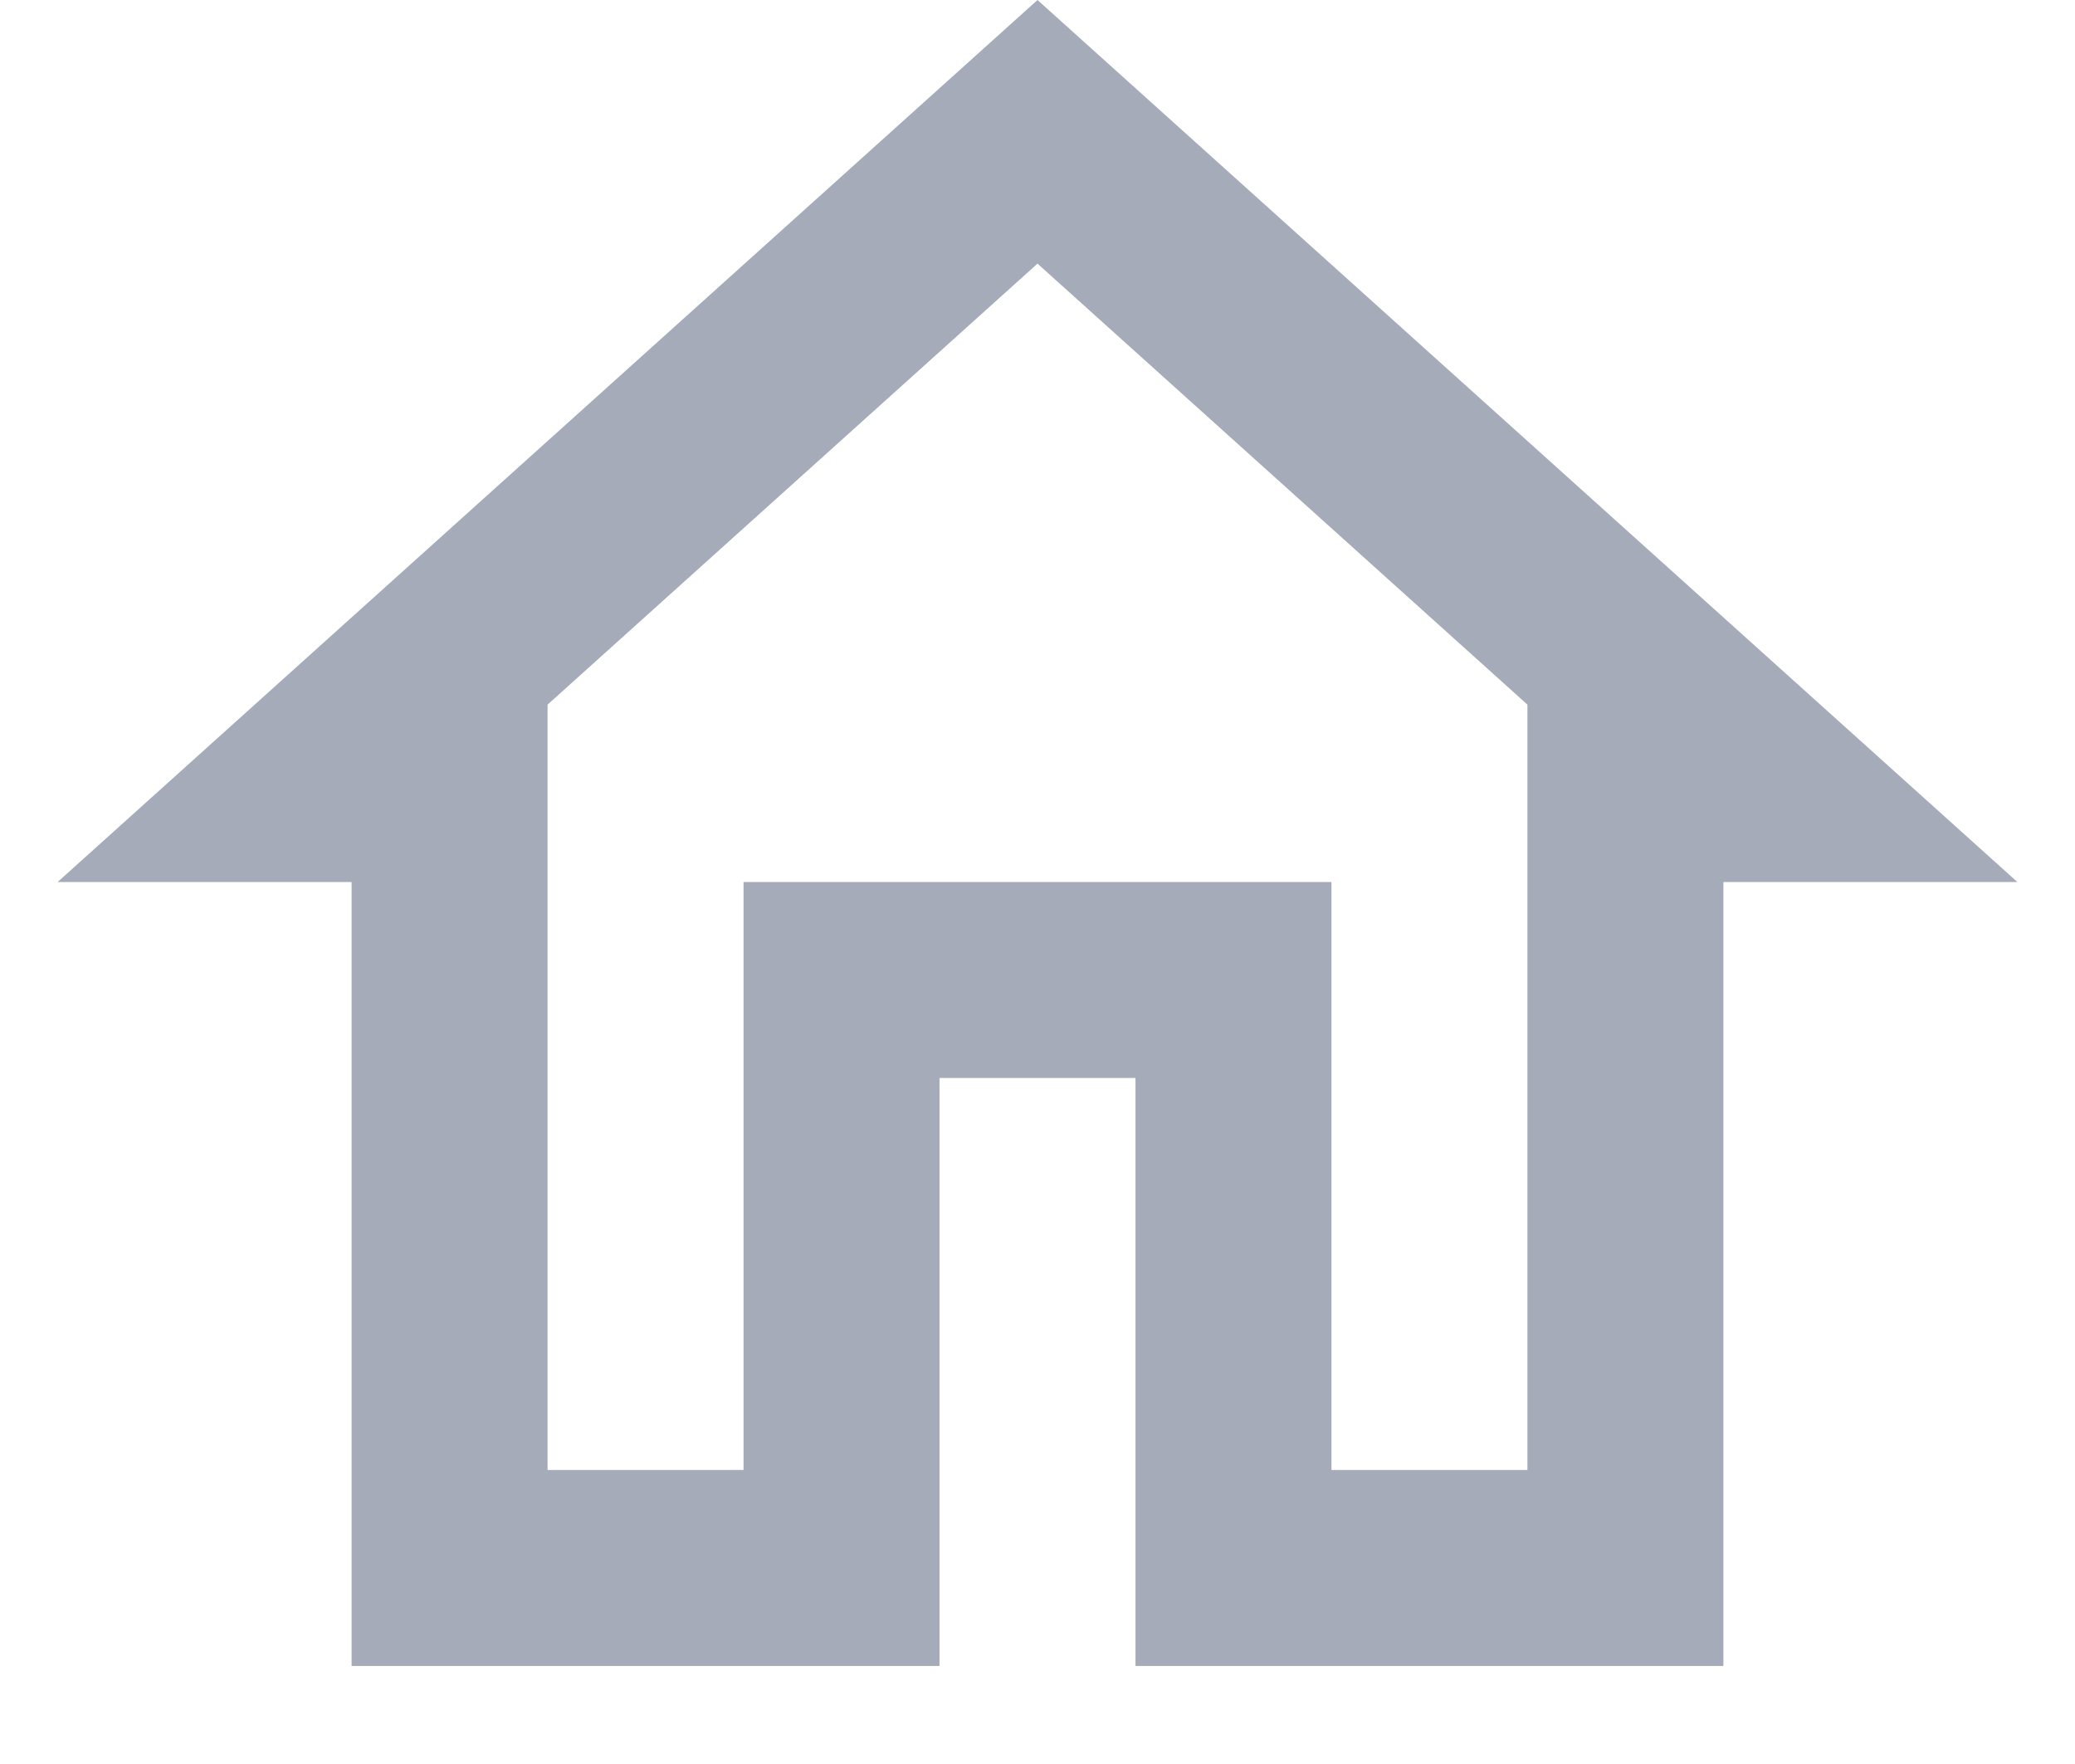
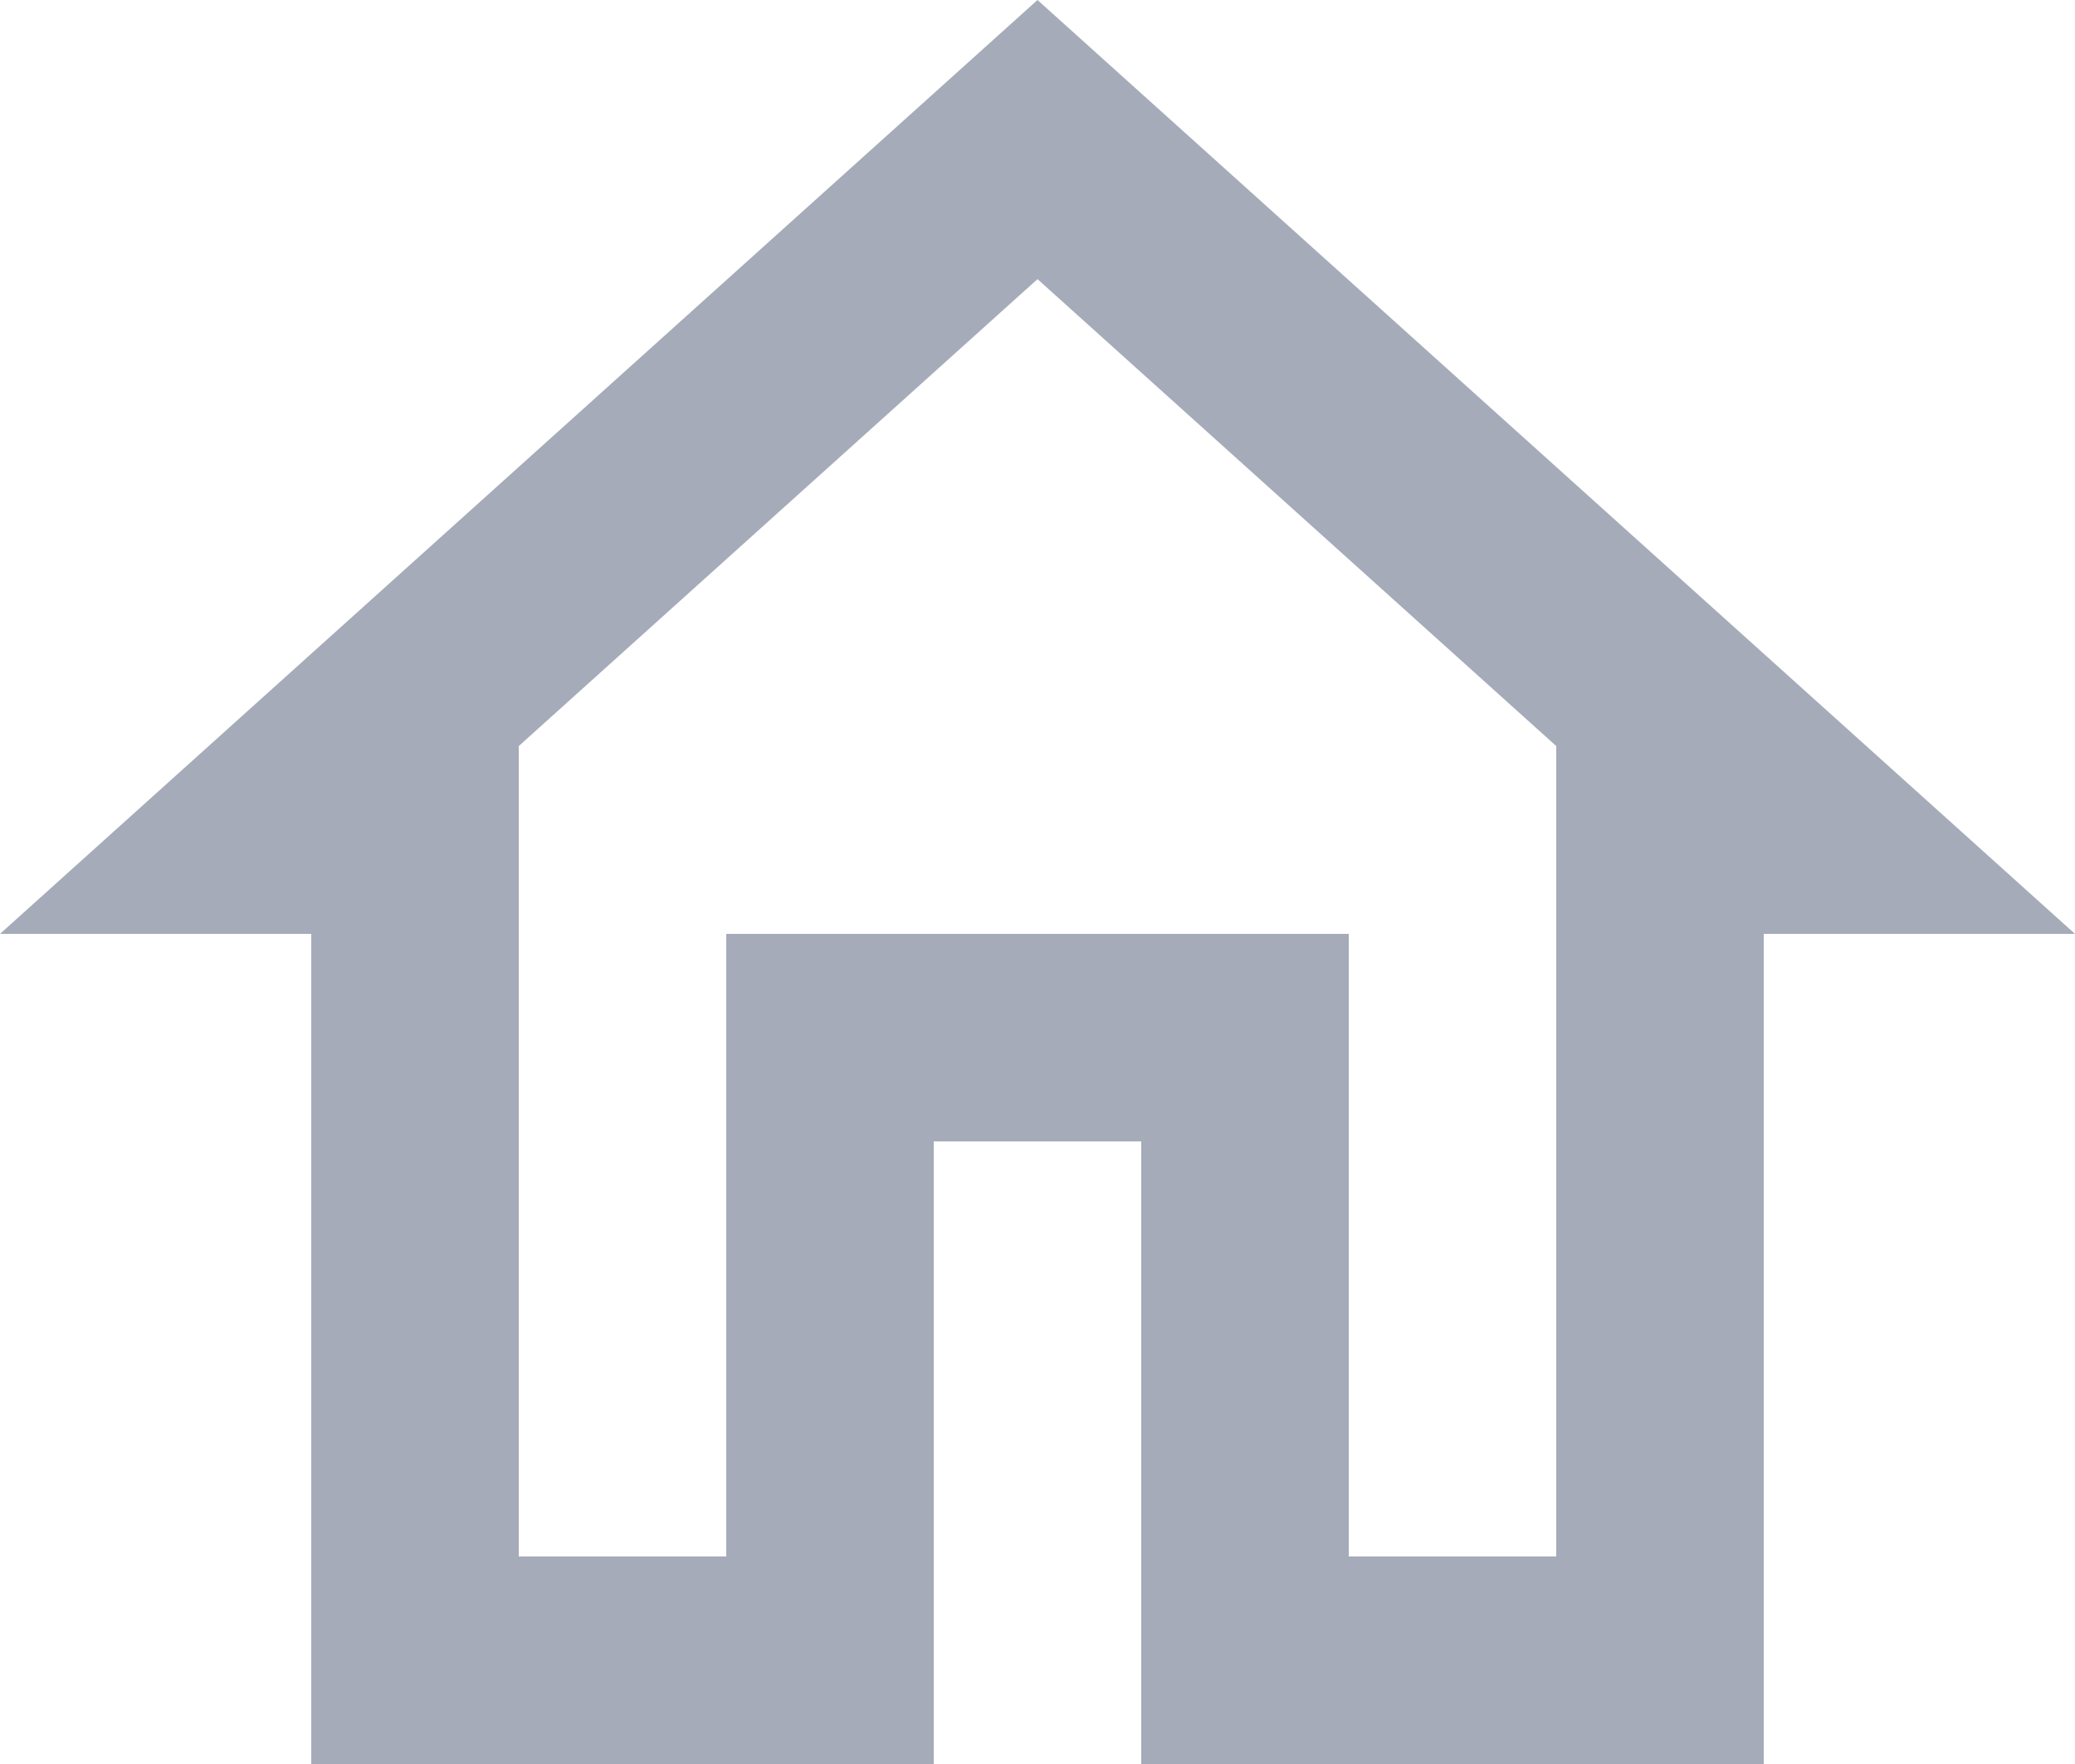
- <svg xmlns="http://www.w3.org/2000/svg" width="20" height="17" viewBox="0 0 20 18" fill="none">
+ <svg xmlns="http://www.w3.org/2000/svg" width="20" height="17" viewBox="0 0 20 17" fill="none">
  <path d="M10 2.69L15 7.19V15H13V9H7V15H5V7.19L10 2.69ZM10 0L0 9H3V17H9V11H11V17H17V9H20L10 0Z" fill="#A6ABB9" />
</svg>
